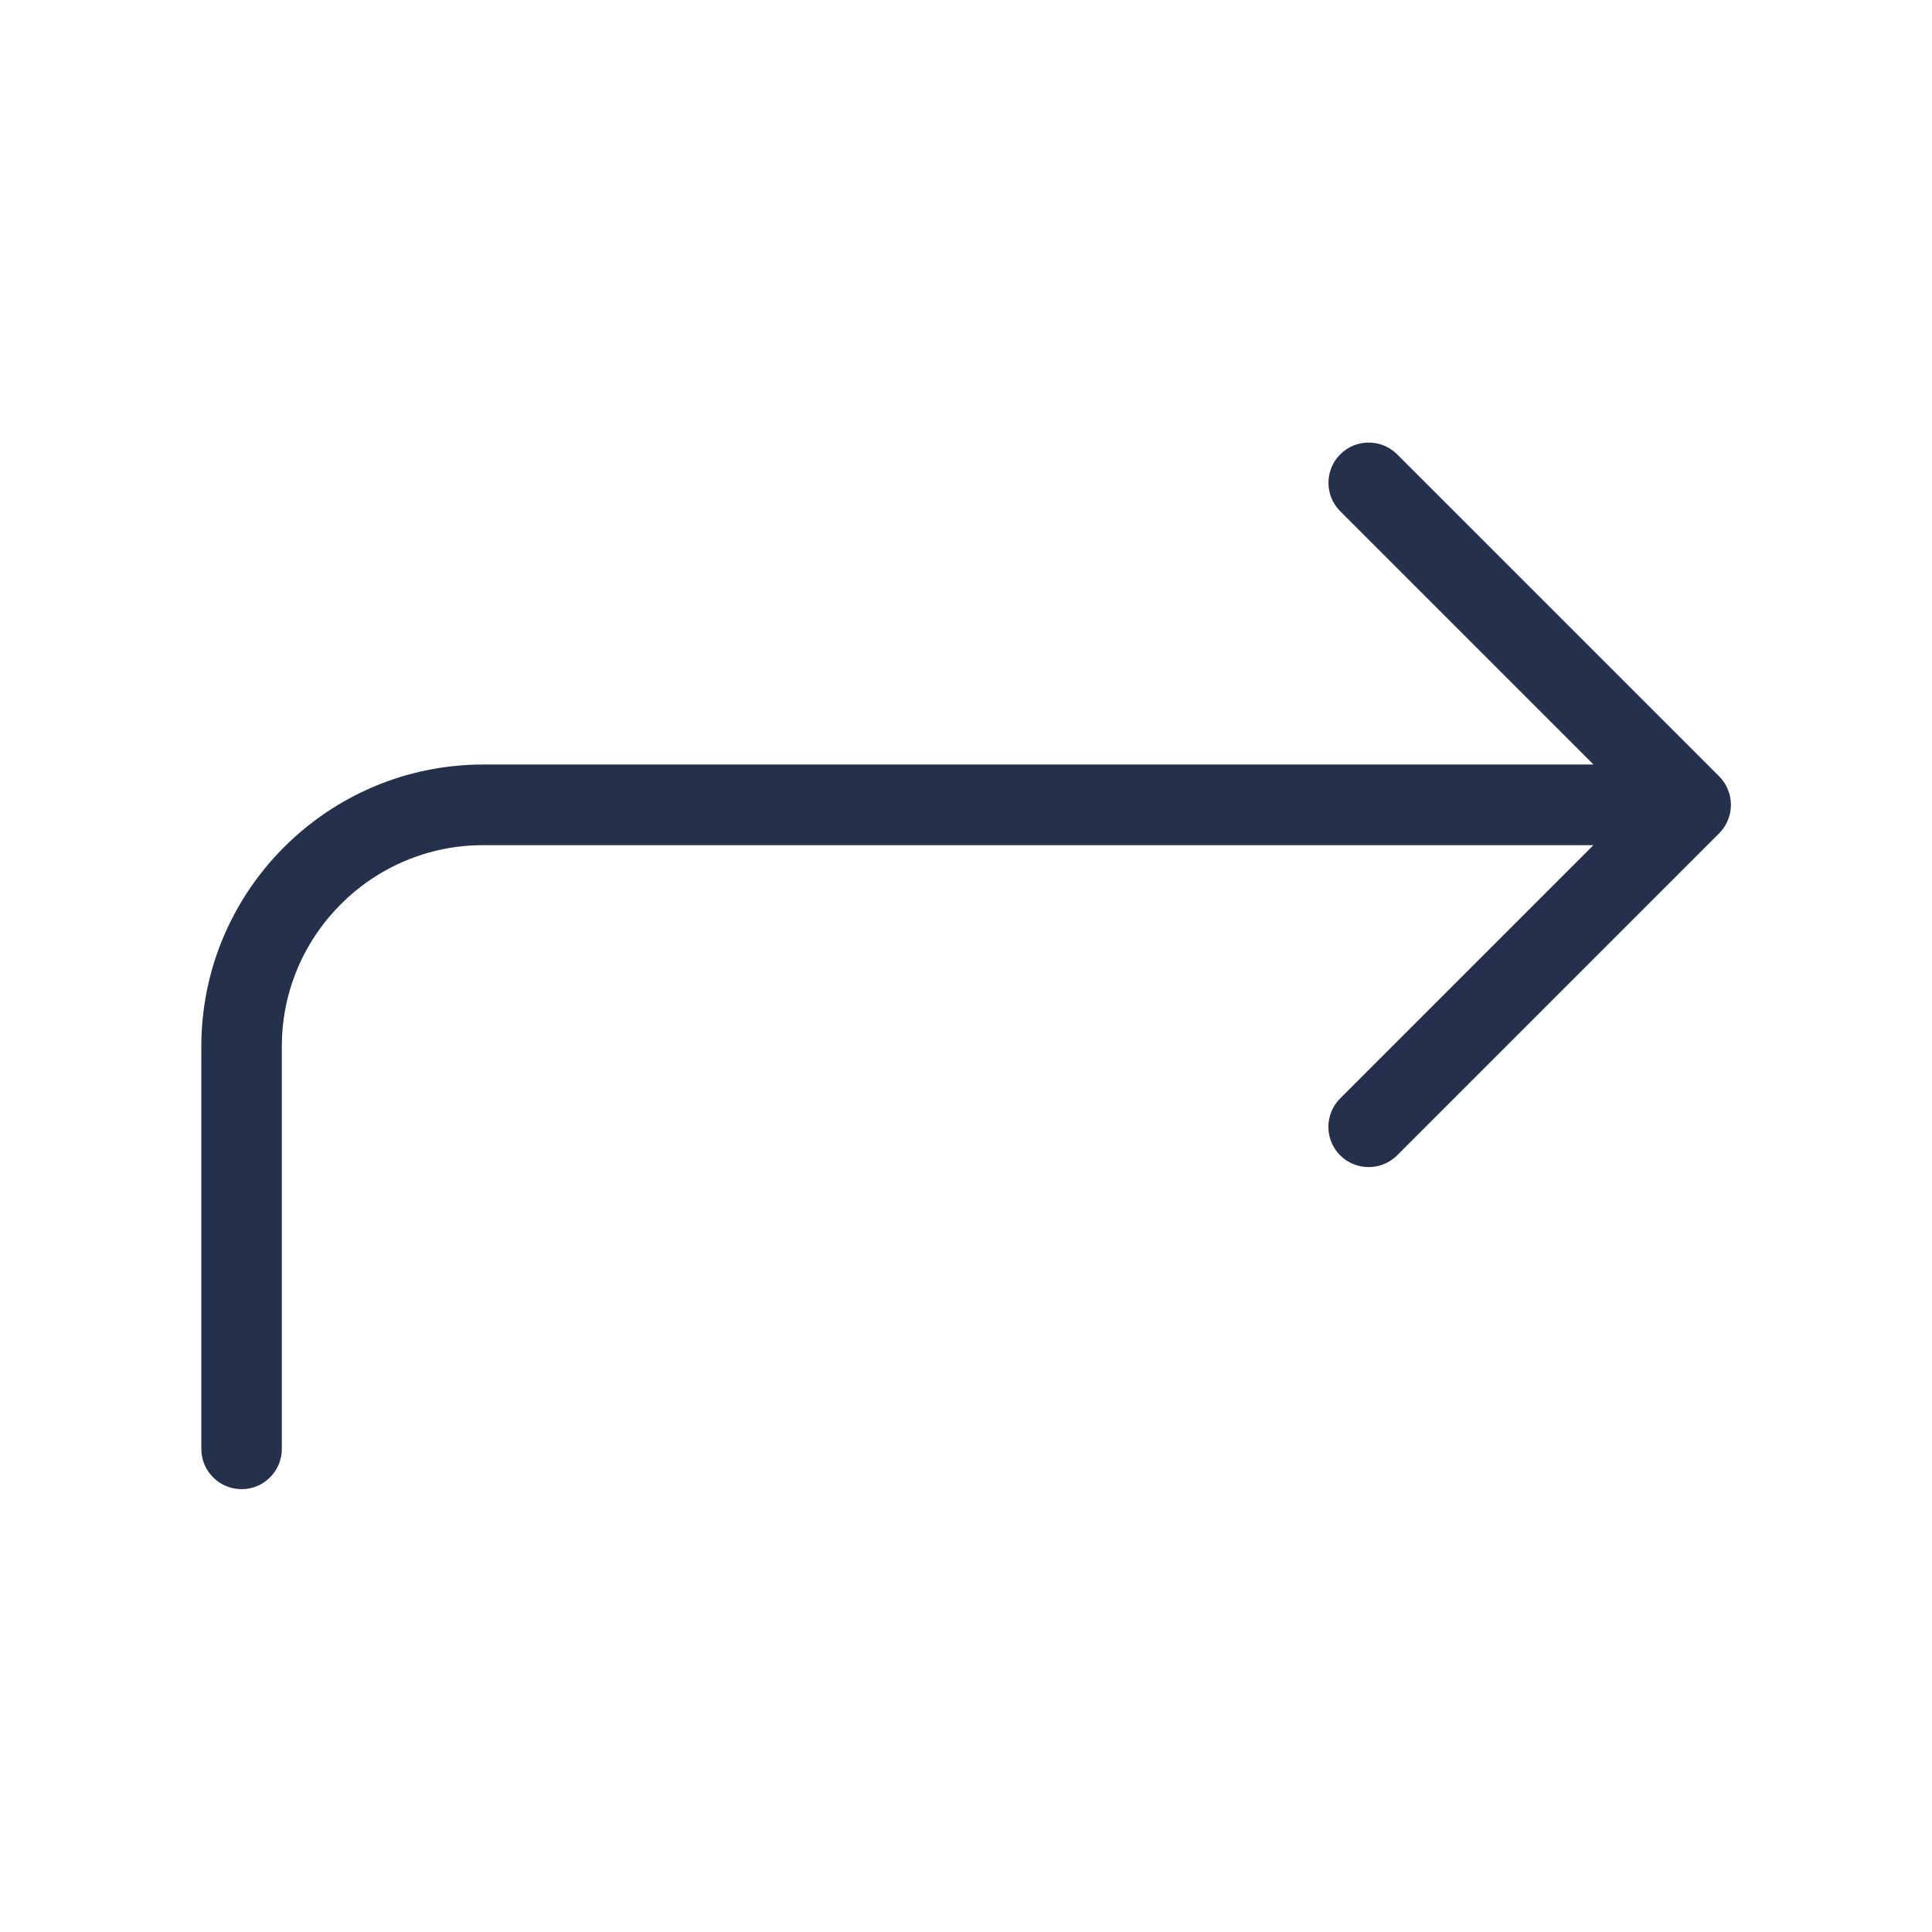
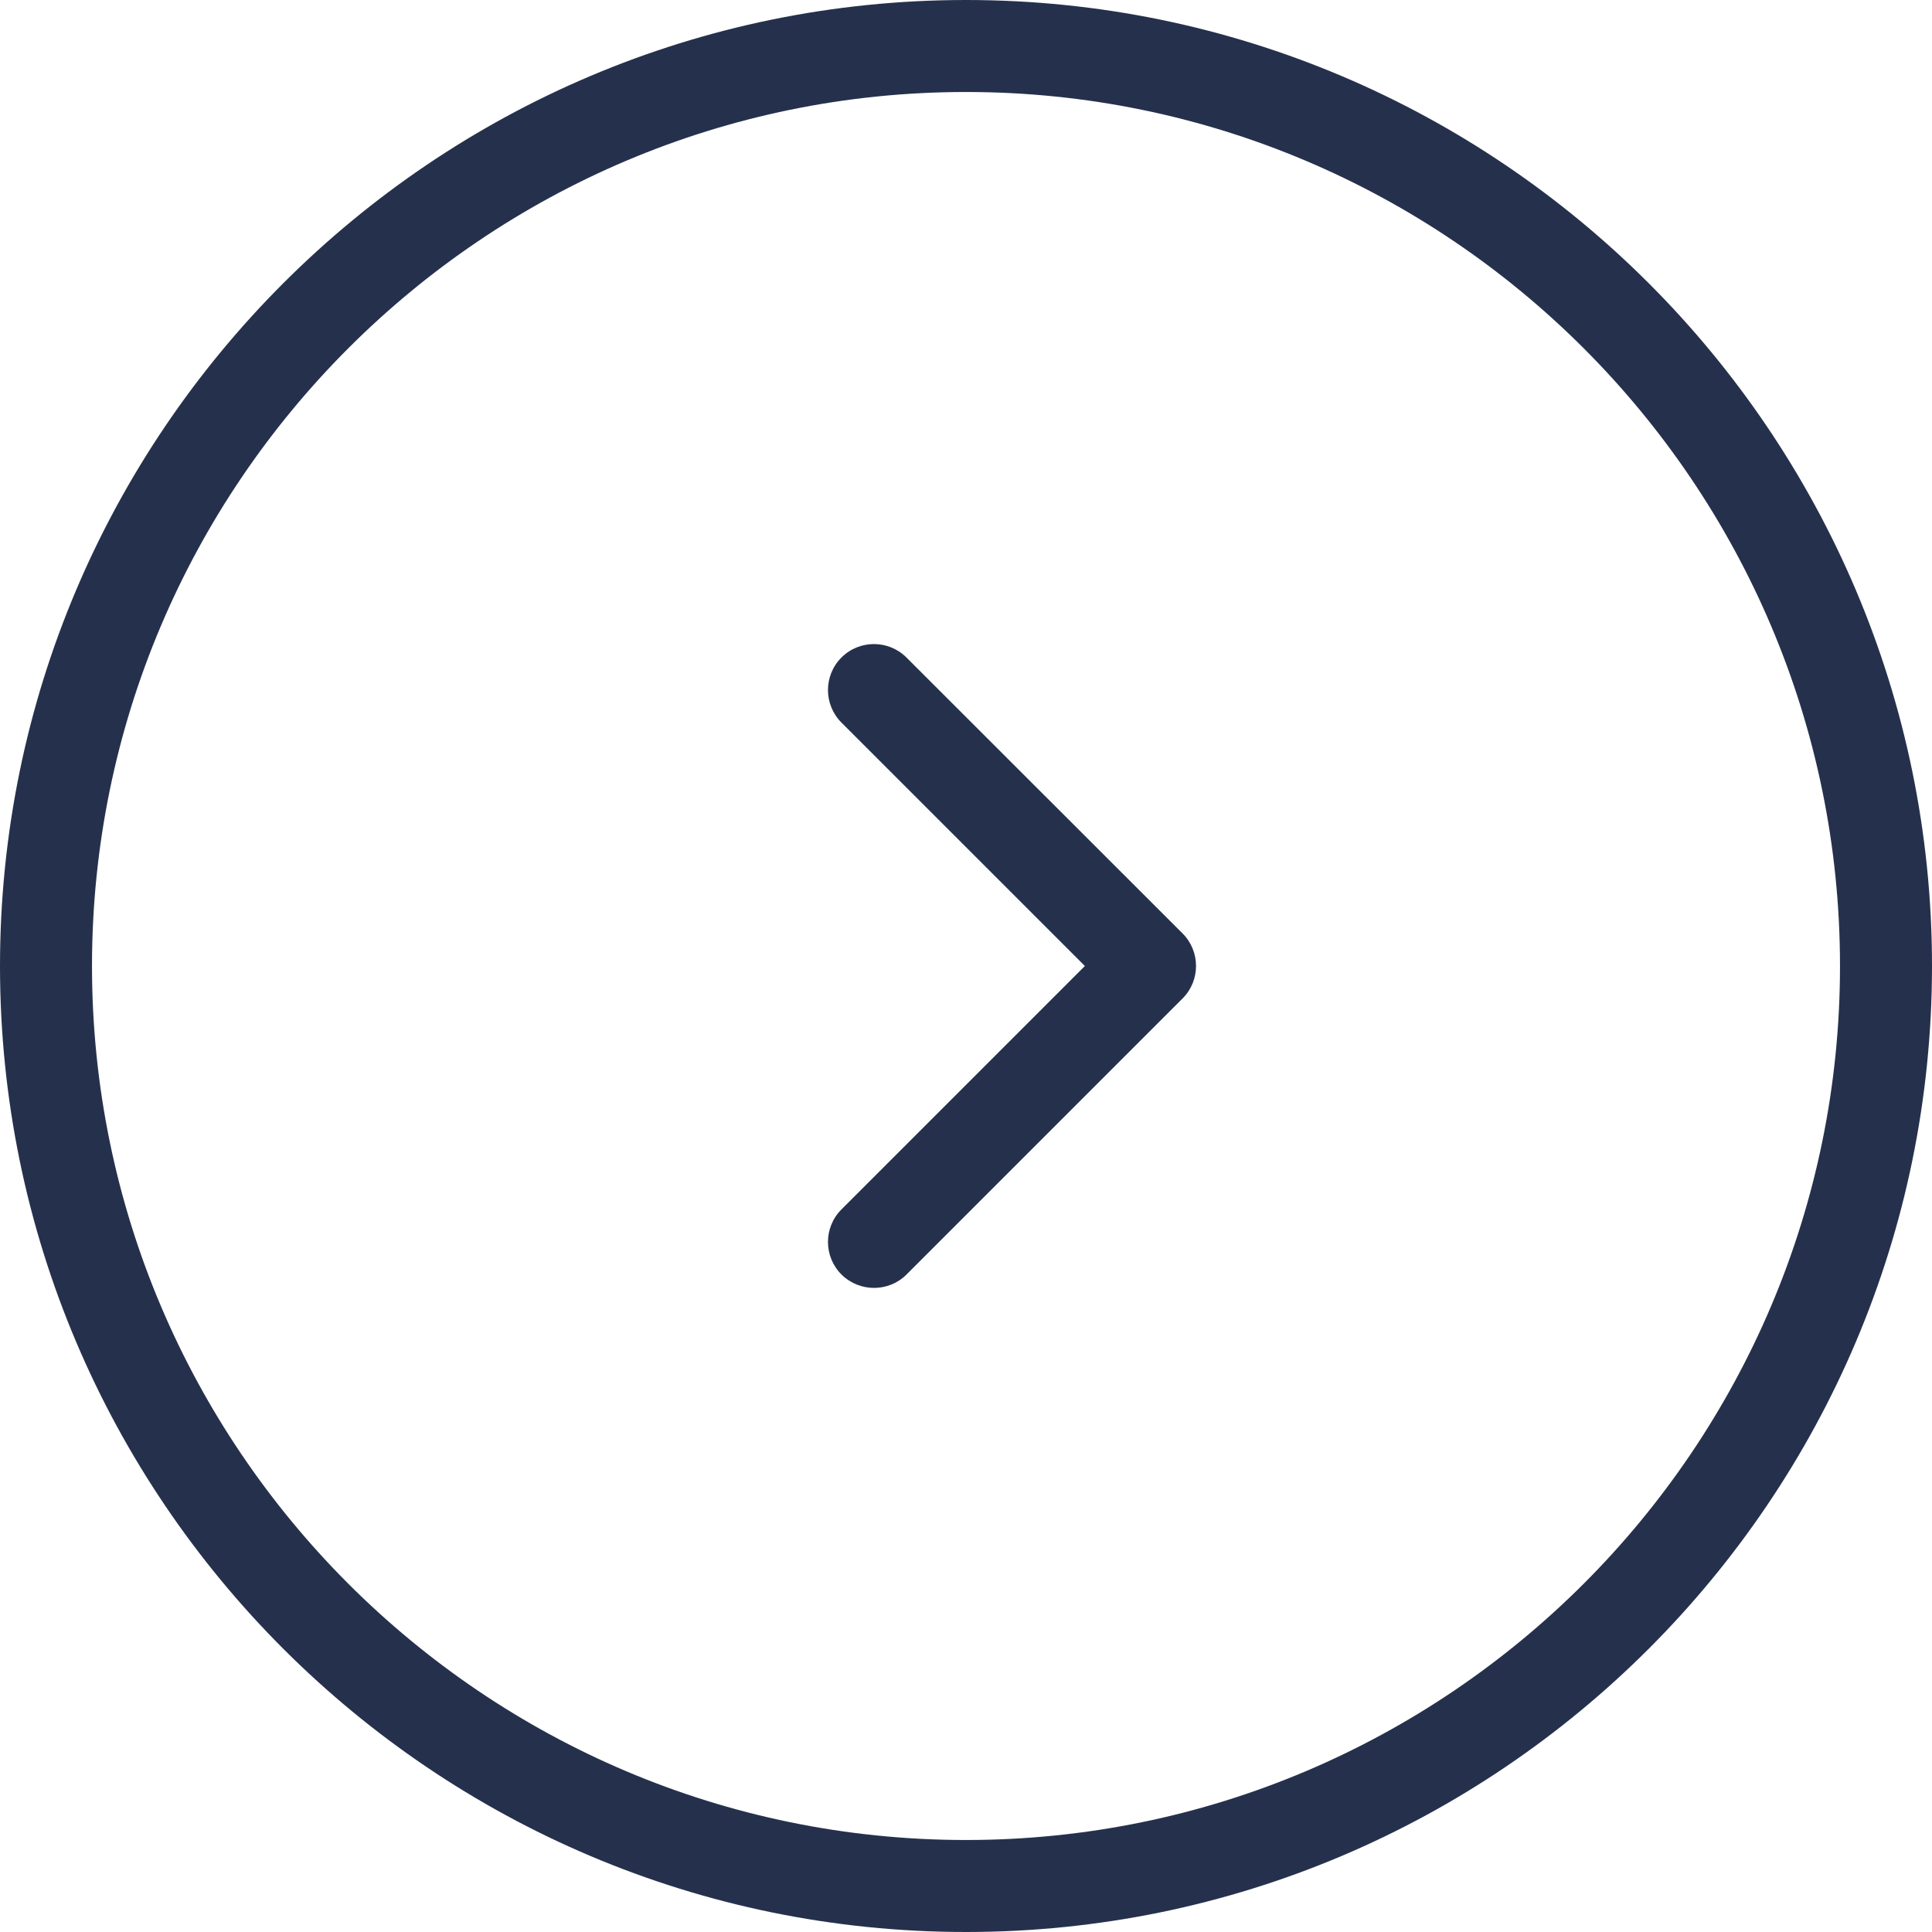
- <svg xmlns="http://www.w3.org/2000/svg" width="24" height="24" viewBox="0 0 24 24" fill="none">
-   <path d="M2.501 12.999V17.999C2.501 18.275 2.725 18.499 3.001 18.499C3.277 18.499 3.501 18.275 3.501 17.999V12.999C3.501 11.621 4.622 10.499 6.001 10.499H19.794L16.648 13.645C16.453 13.84 16.453 14.157 16.648 14.352C16.746 14.45 16.874 14.498 17.002 14.498C17.13 14.498 17.258 14.449 17.356 14.352L21.356 10.352C21.402 10.306 21.439 10.25 21.464 10.189C21.515 10.067 21.515 9.929 21.464 9.807C21.439 9.745 21.402 9.69 21.356 9.644L17.356 5.644C17.161 5.449 16.844 5.449 16.649 5.644C16.454 5.839 16.454 6.156 16.649 6.351L19.795 9.497H6.001C4.071 9.499 2.501 11.069 2.501 12.999Z" fill="#25314C" />
+ <svg xmlns="http://www.w3.org/2000/svg" width="21" height="21" viewBox="0 0 21 21" fill="none">
+   <path d="M10.5 0C4.71 0 0 4.71 0 10.5C0 16.29 4.71 21 10.5 21C16.29 21 21 16.29 21 10.5C21 4.71 16.29 0 10.5 0ZM10.5 20C5.262 20 1 15.738 1 10.5C1 5.262 5.262 1 10.5 1C15.738 1 20 5.262 20 10.5C20 15.738 15.738 20 10.5 20ZM12.854 10.146C13.049 10.341 13.049 10.658 12.854 10.853L9.854 13.853C9.756 13.951 9.628 13.999 9.5 13.999C9.372 13.999 9.244 13.95 9.146 13.853C8.951 13.658 8.951 13.341 9.146 13.146L11.792 10.5L9.146 7.854C8.951 7.659 8.951 7.342 9.146 7.147C9.341 6.952 9.658 6.952 9.853 7.147L12.854 10.146Z" fill="#25314C" />
</svg>
